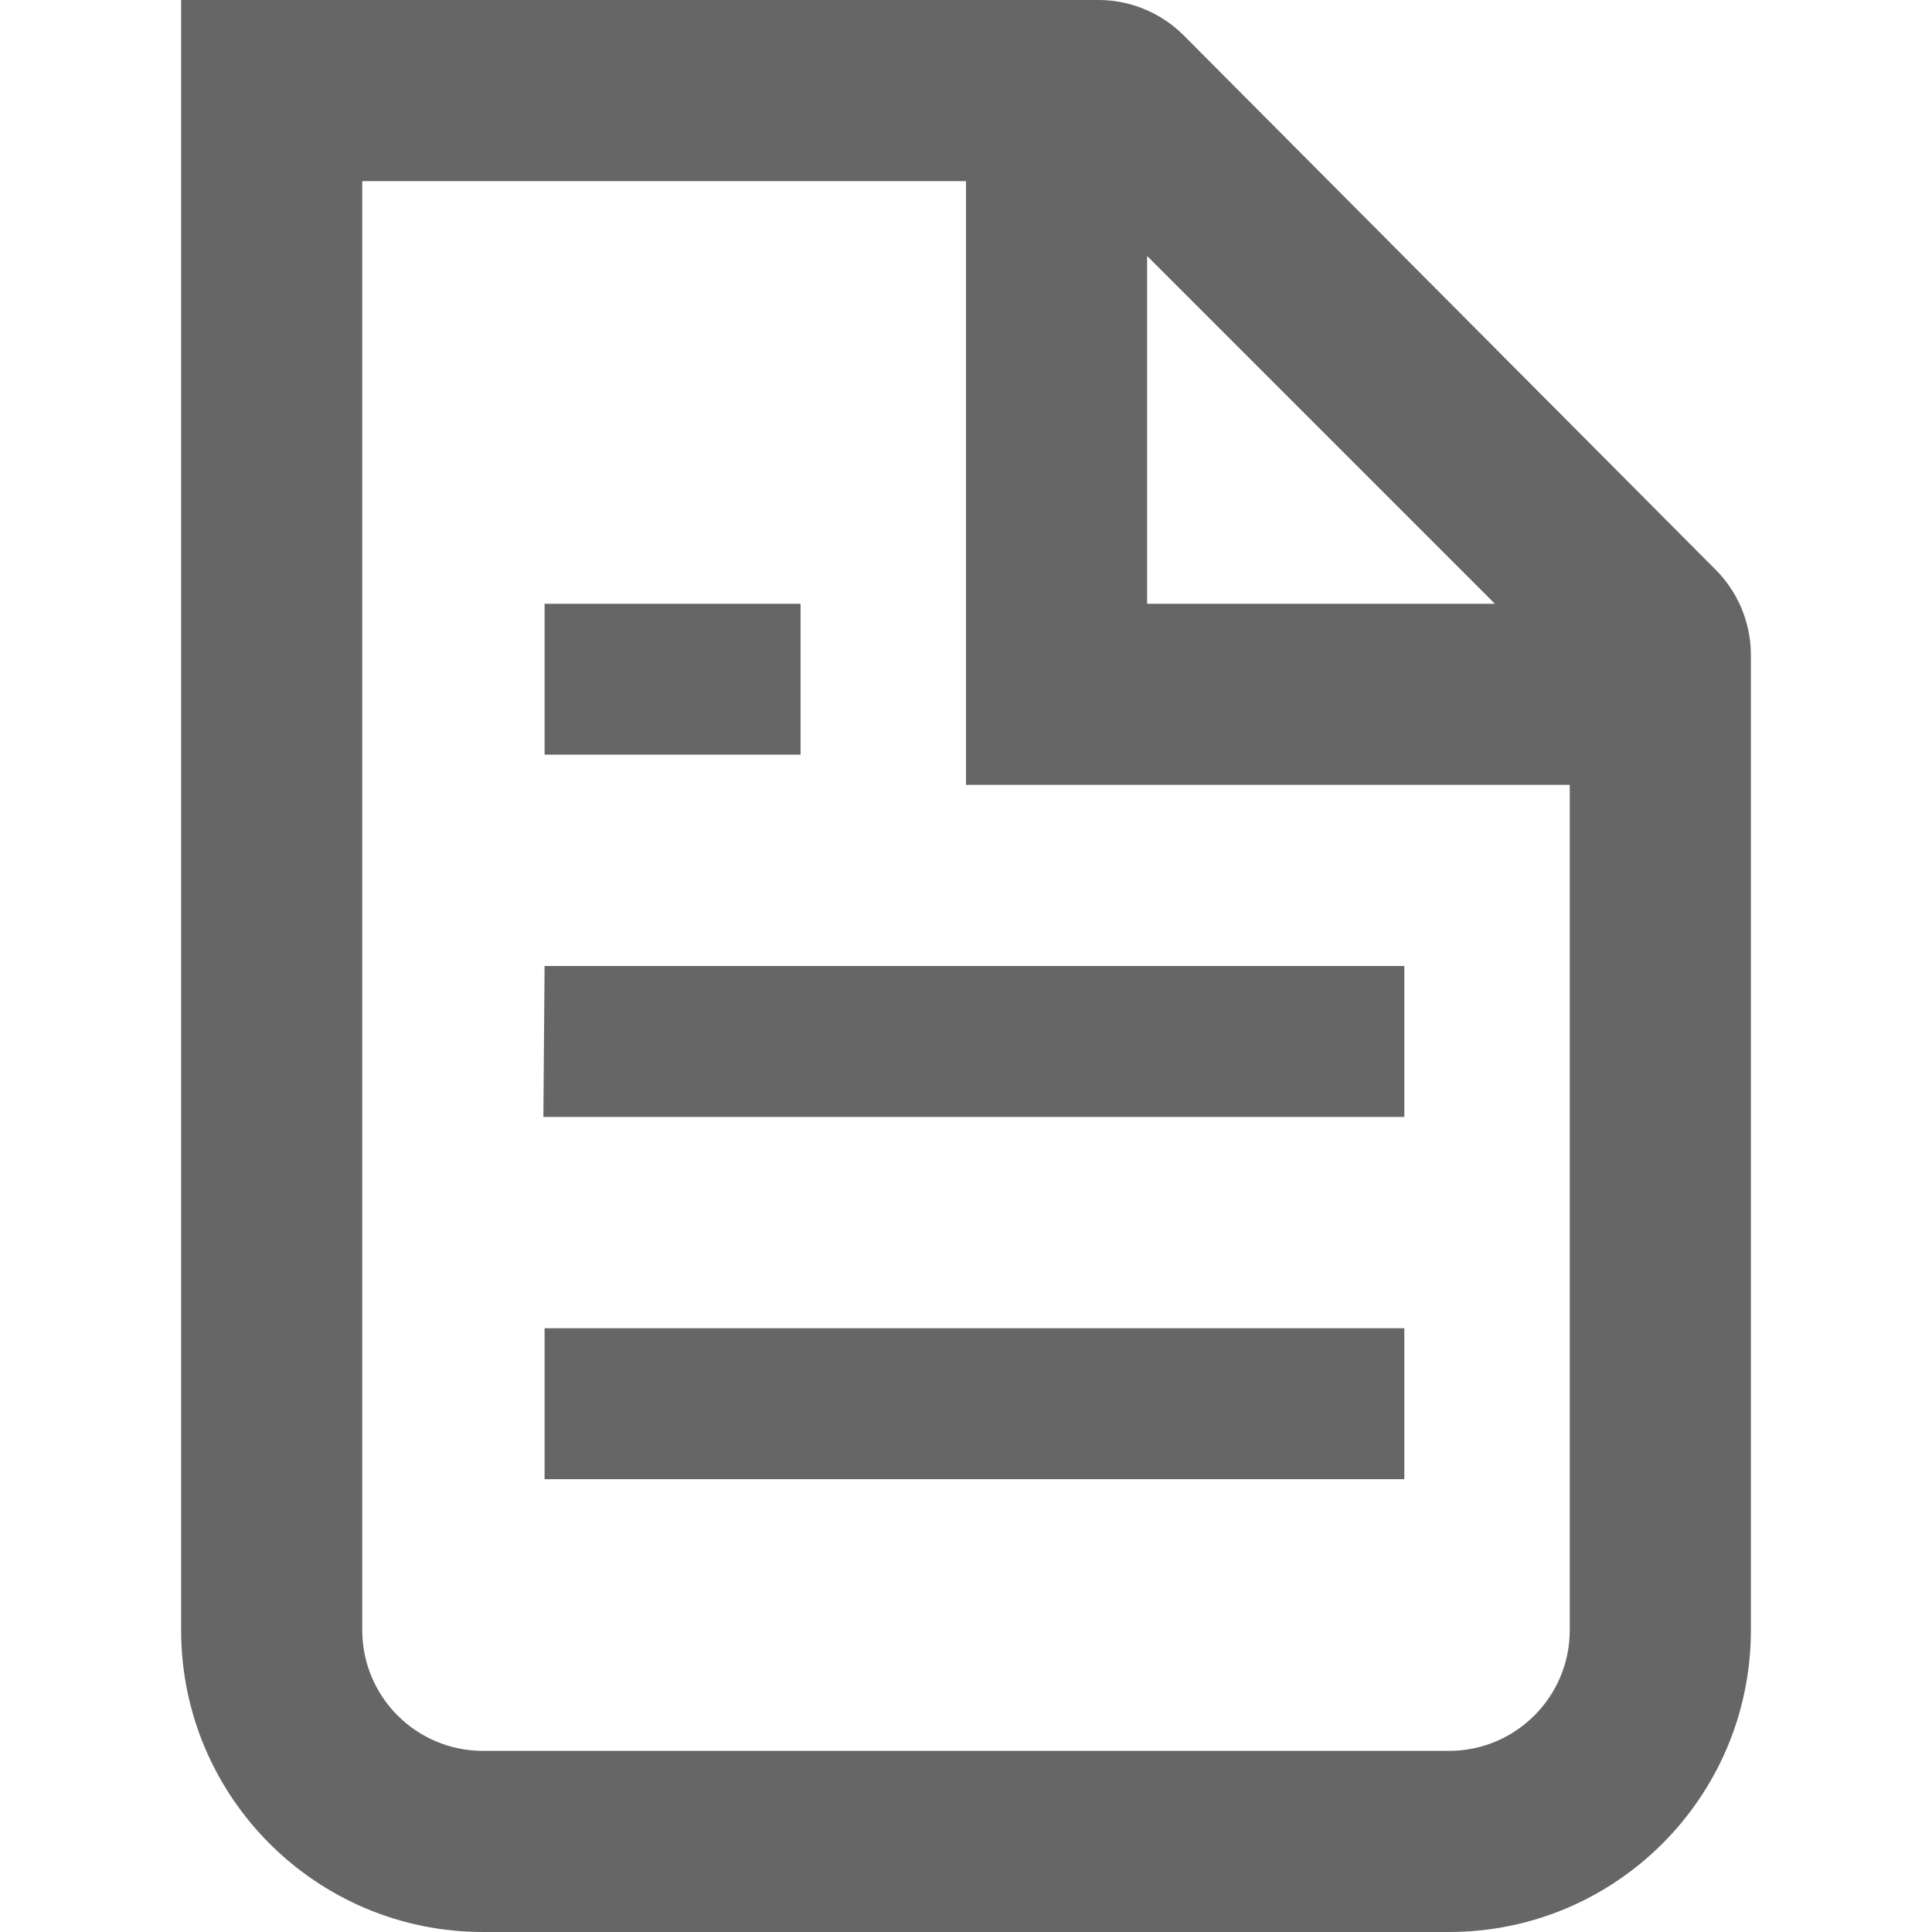
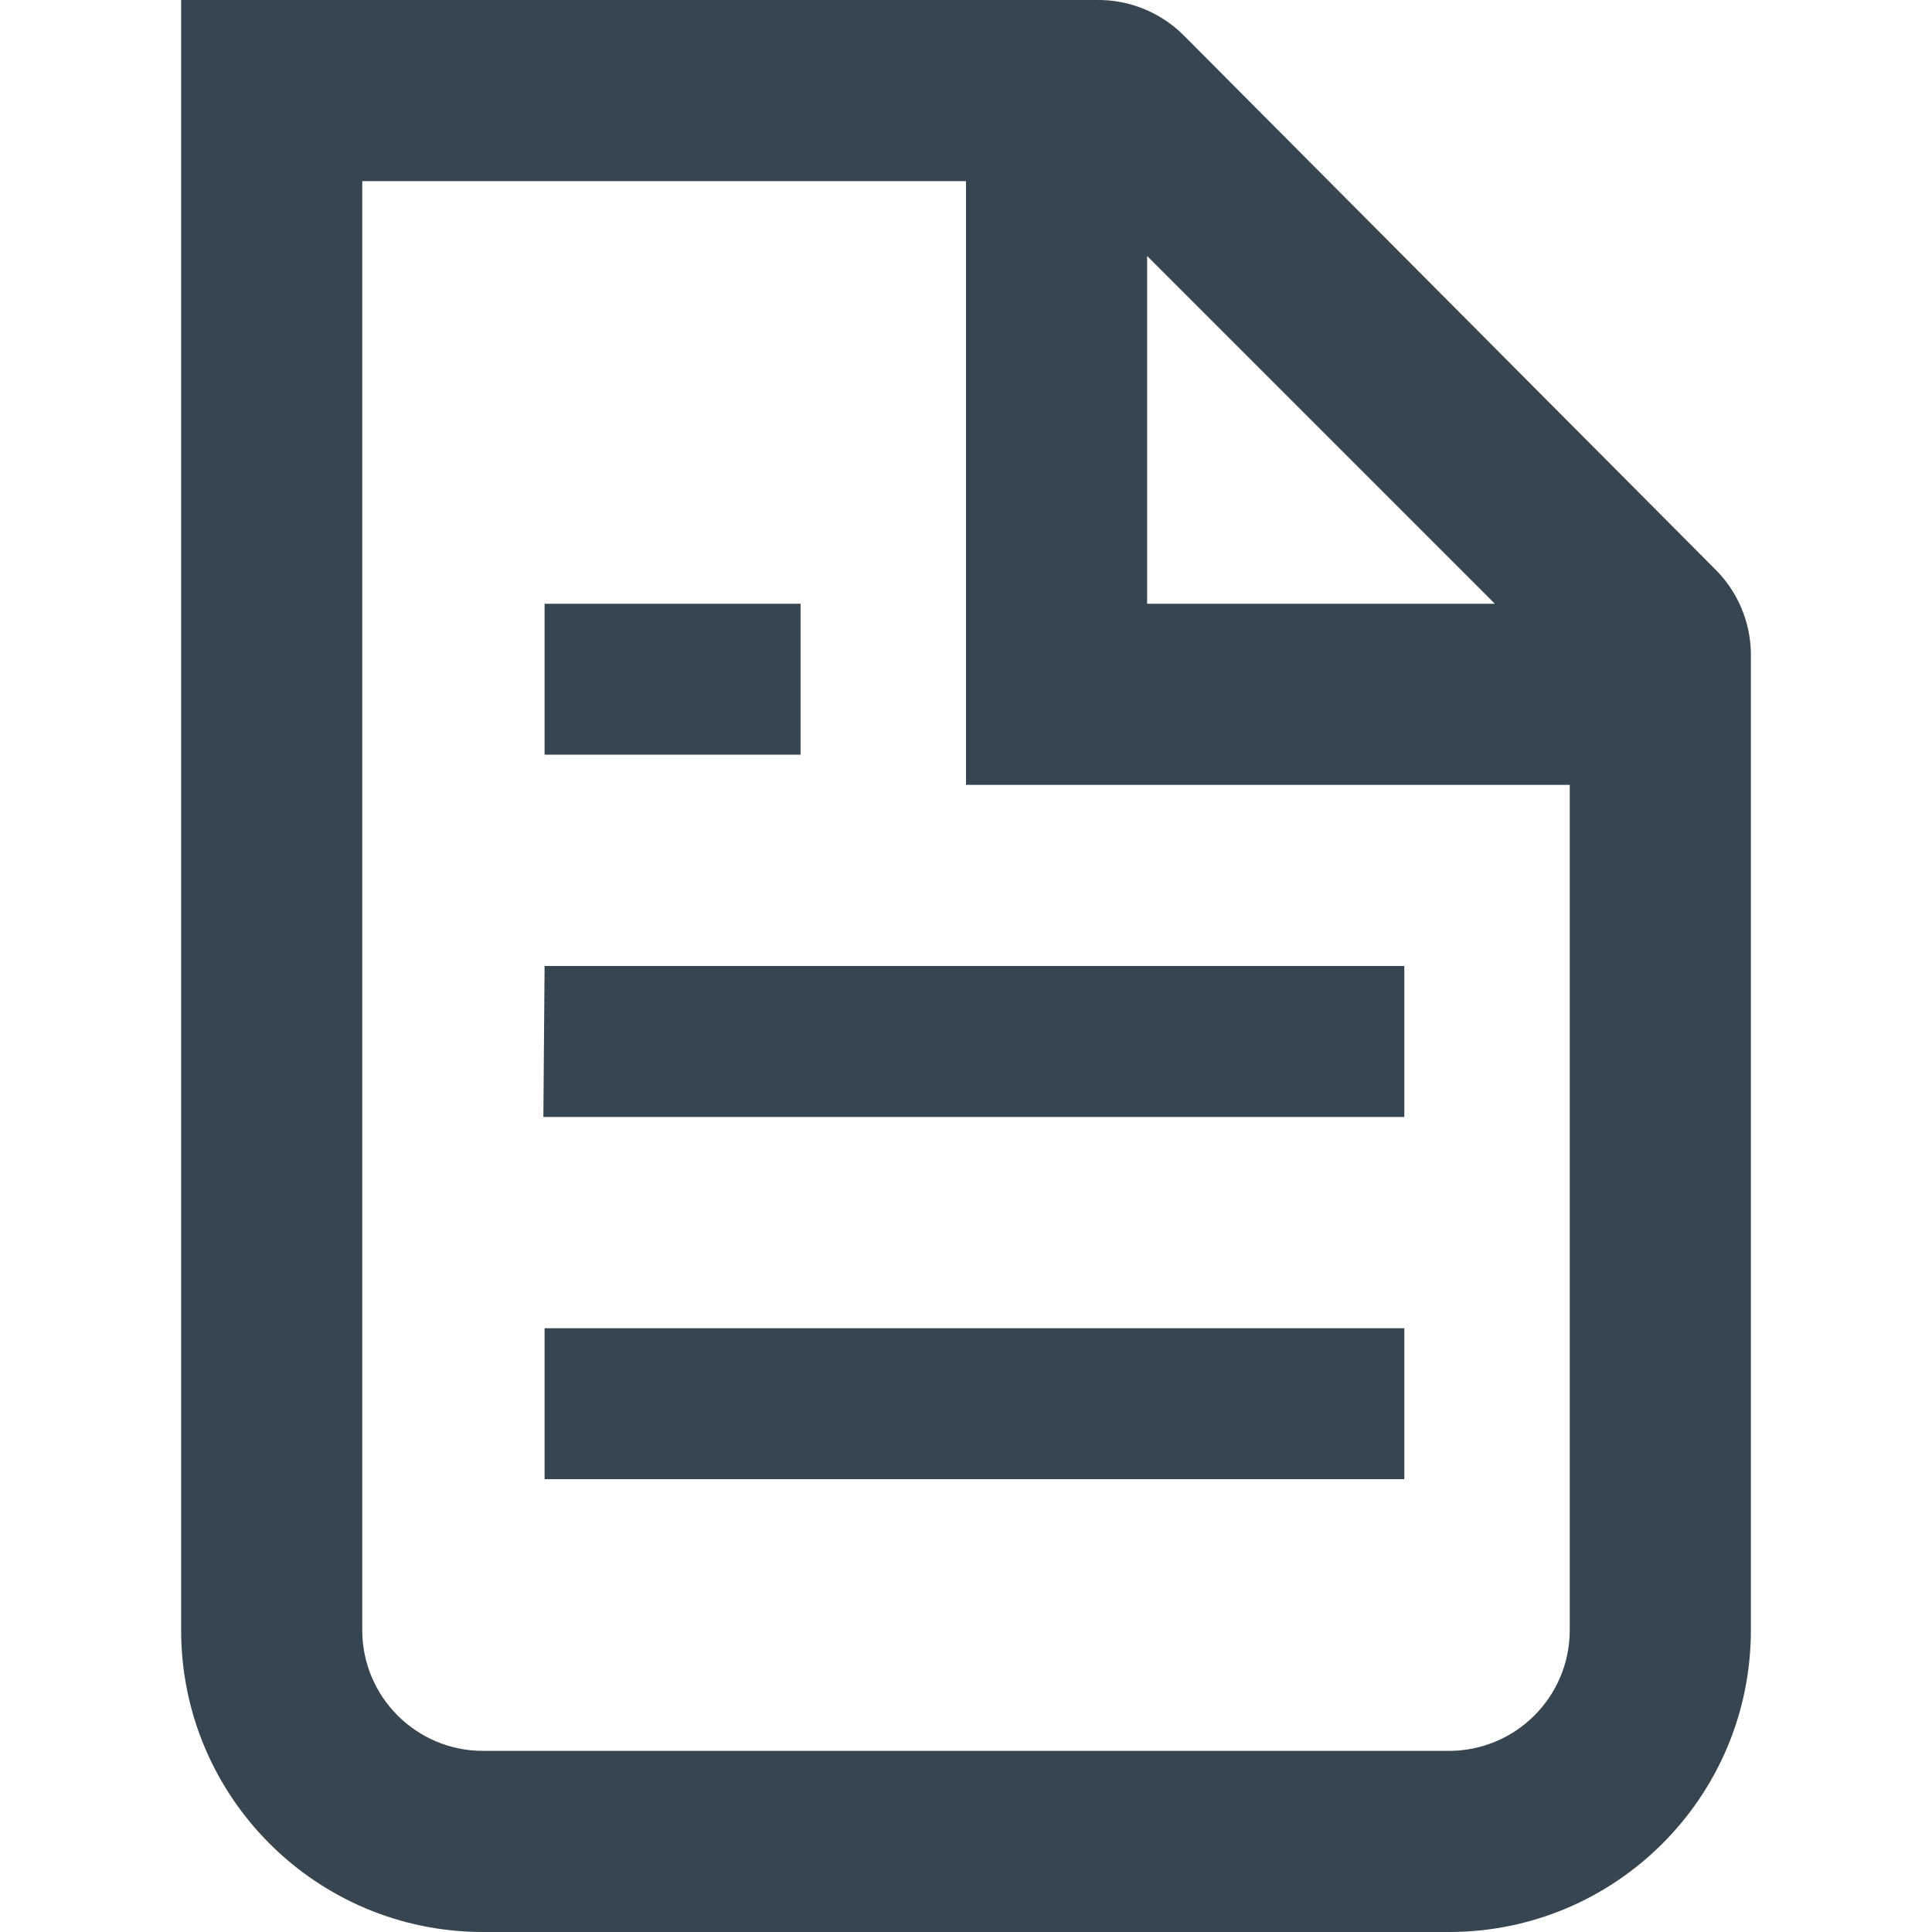
<svg xmlns="http://www.w3.org/2000/svg" fill="none" viewBox="0 0 16 16">
-   <path d="M14.5 13.5V5.41a1 1 0 0 0-.3-.7L9.8.29A1 1 0 0 0 9.08 0H1.5v13.5A2.5 2.5 0 0 0 4 16h8a2.5 2.5 0 0 0 2.5-2.5m-1.5 0v-7H8v-5H3v12a1 1 0 0 0 1 1h8a1 1 0 0 0 1-1M9.5 5V2.12L12.38 5zM5.13 5h-.62v1.25h2.12V5zm-.62 3h7.12v1.25H4.5zm.62 3h-.62v1.25h7.12V11z" clip-rule="evenodd" fill="#666" fill-rule="evenodd" />
+   <path d="M14.5 13.5V5.41a1 1 0 0 0-.3-.7L9.8.29A1 1 0 0 0 9.08 0H1.5v13.5A2.5 2.5 0 0 0 4 16h8a2.5 2.5 0 0 0 2.5-2.5m-1.5 0v-7H8v-5H3v12a1 1 0 0 0 1 1h8a1 1 0 0 0 1-1M9.5 5V2.12L12.38 5zM5.13 5h-.62v1.25h2.12V5zm-.62 3h7.12v1.25H4.5zm.62 3h-.62v1.25h7.12V11z" clip-rule="evenodd" fill="#36454F" fill-rule="evenodd" />
</svg>
